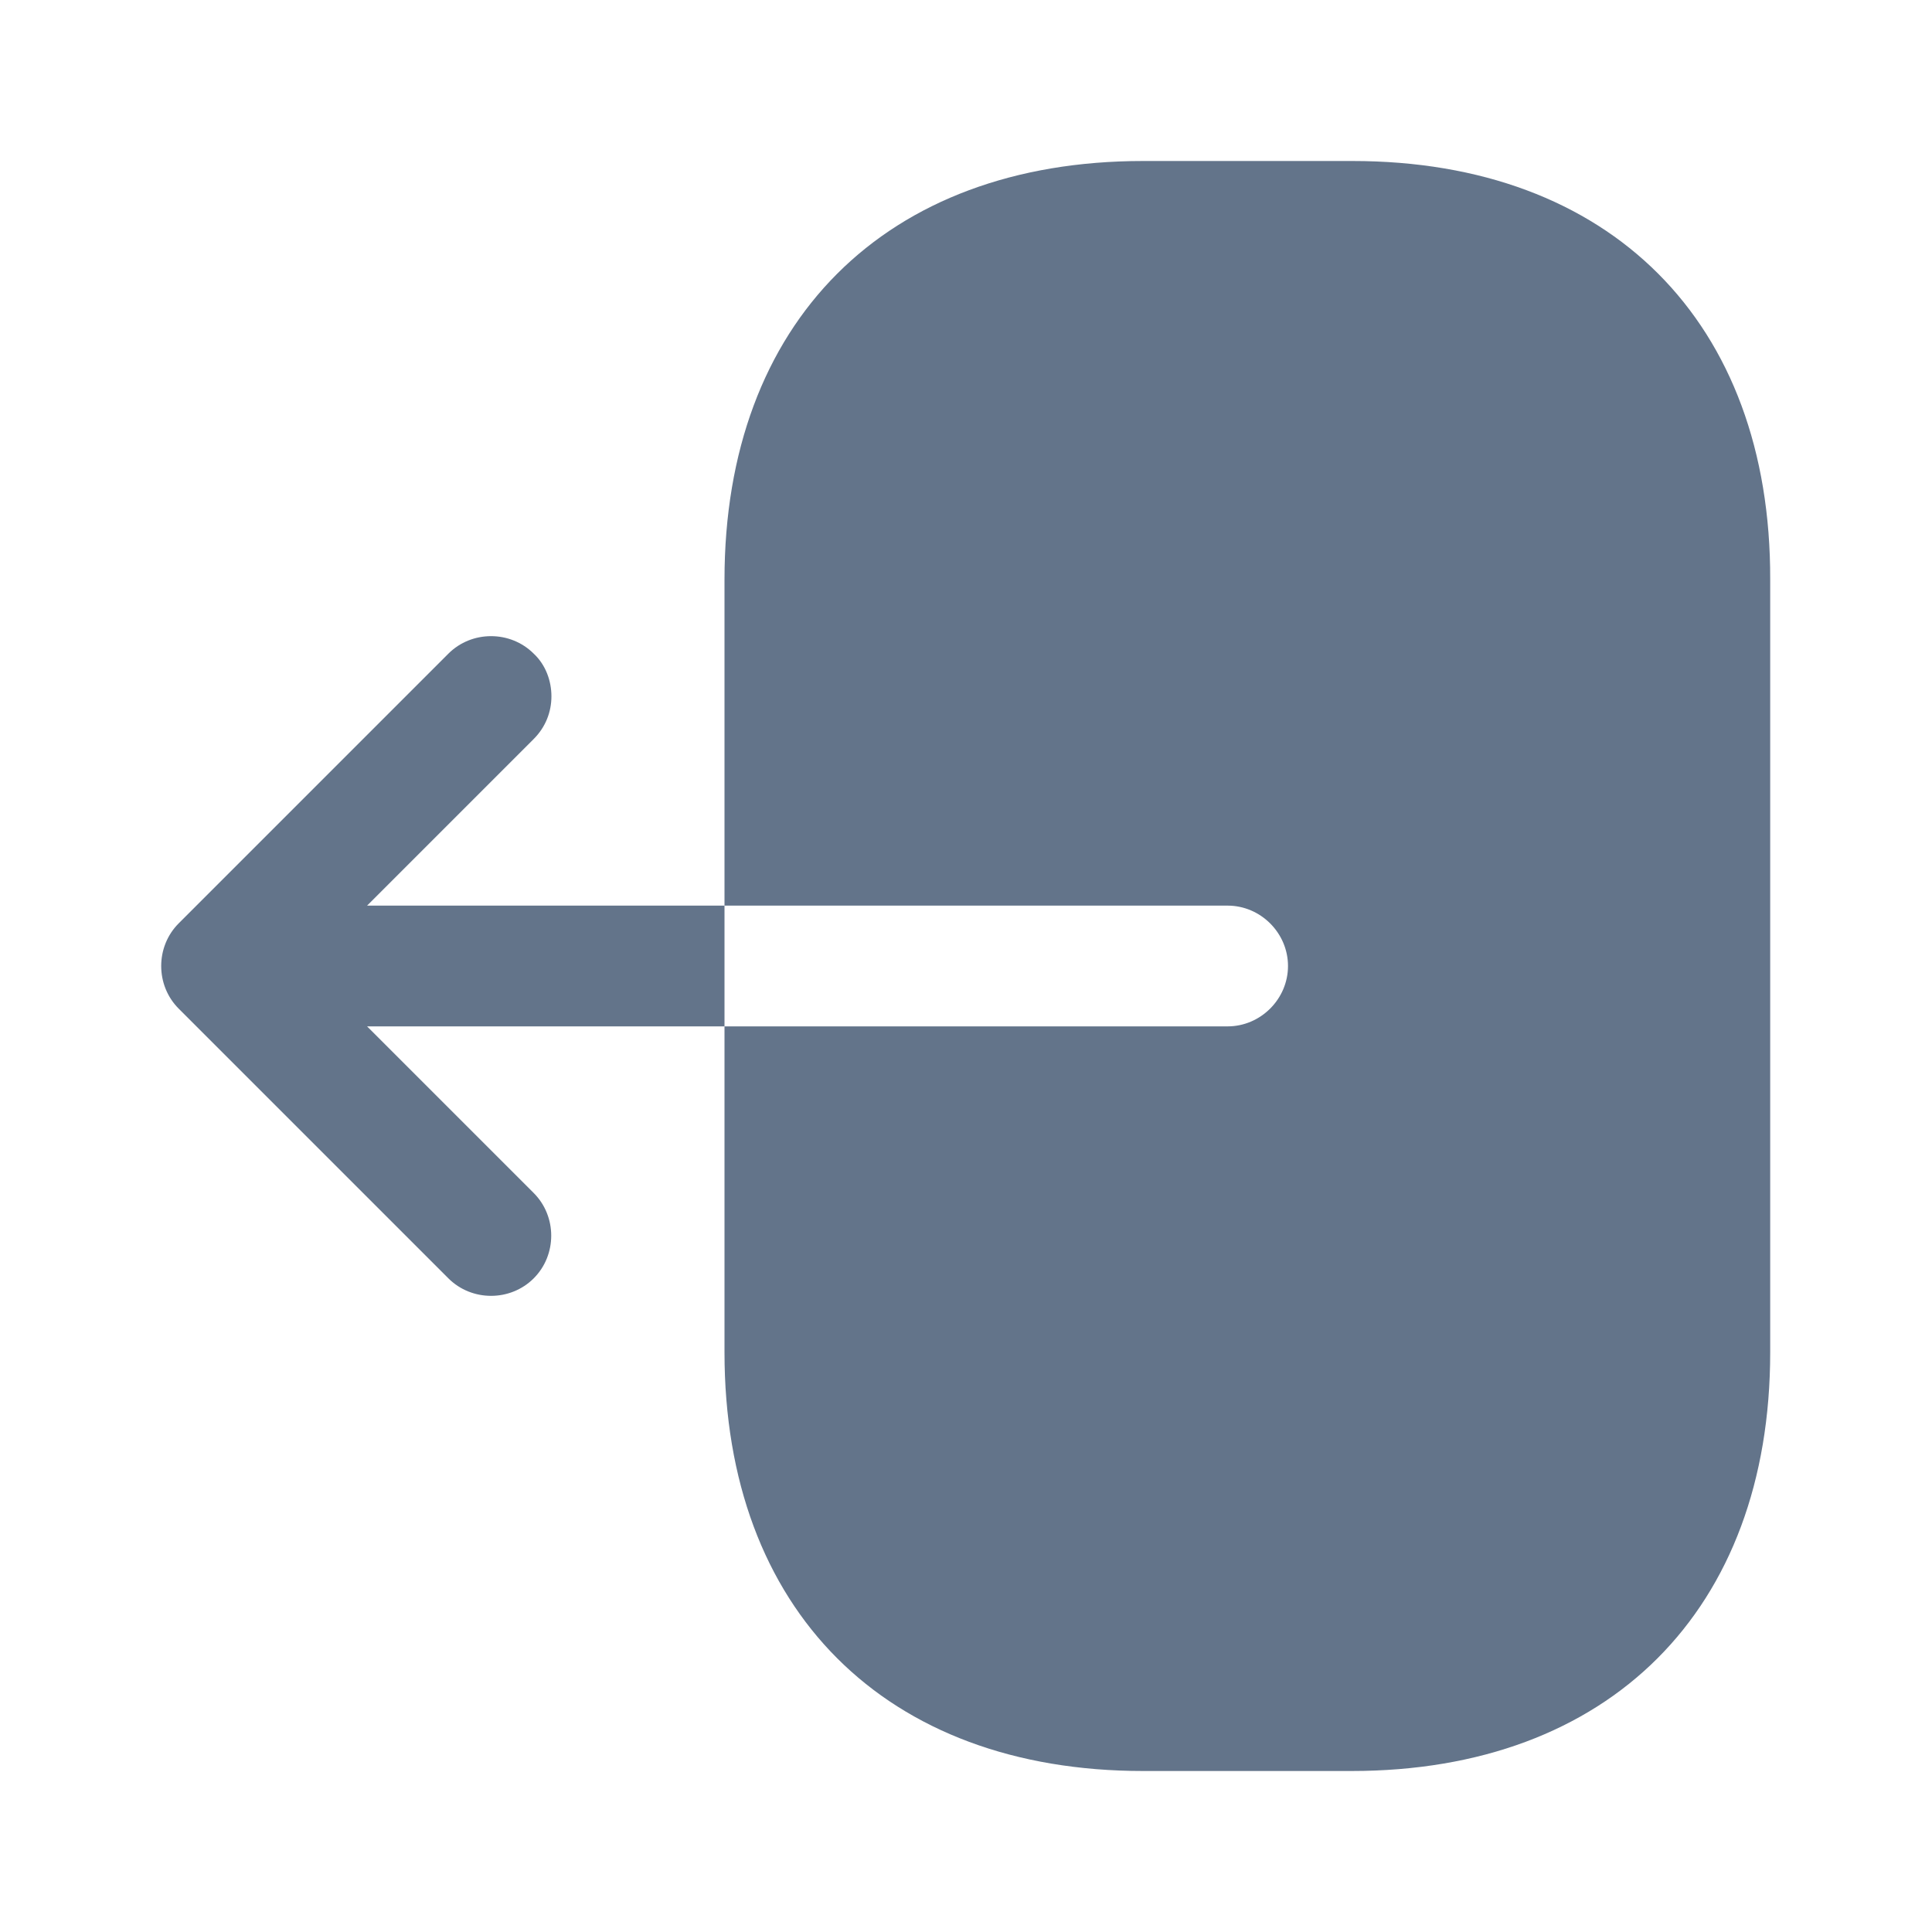
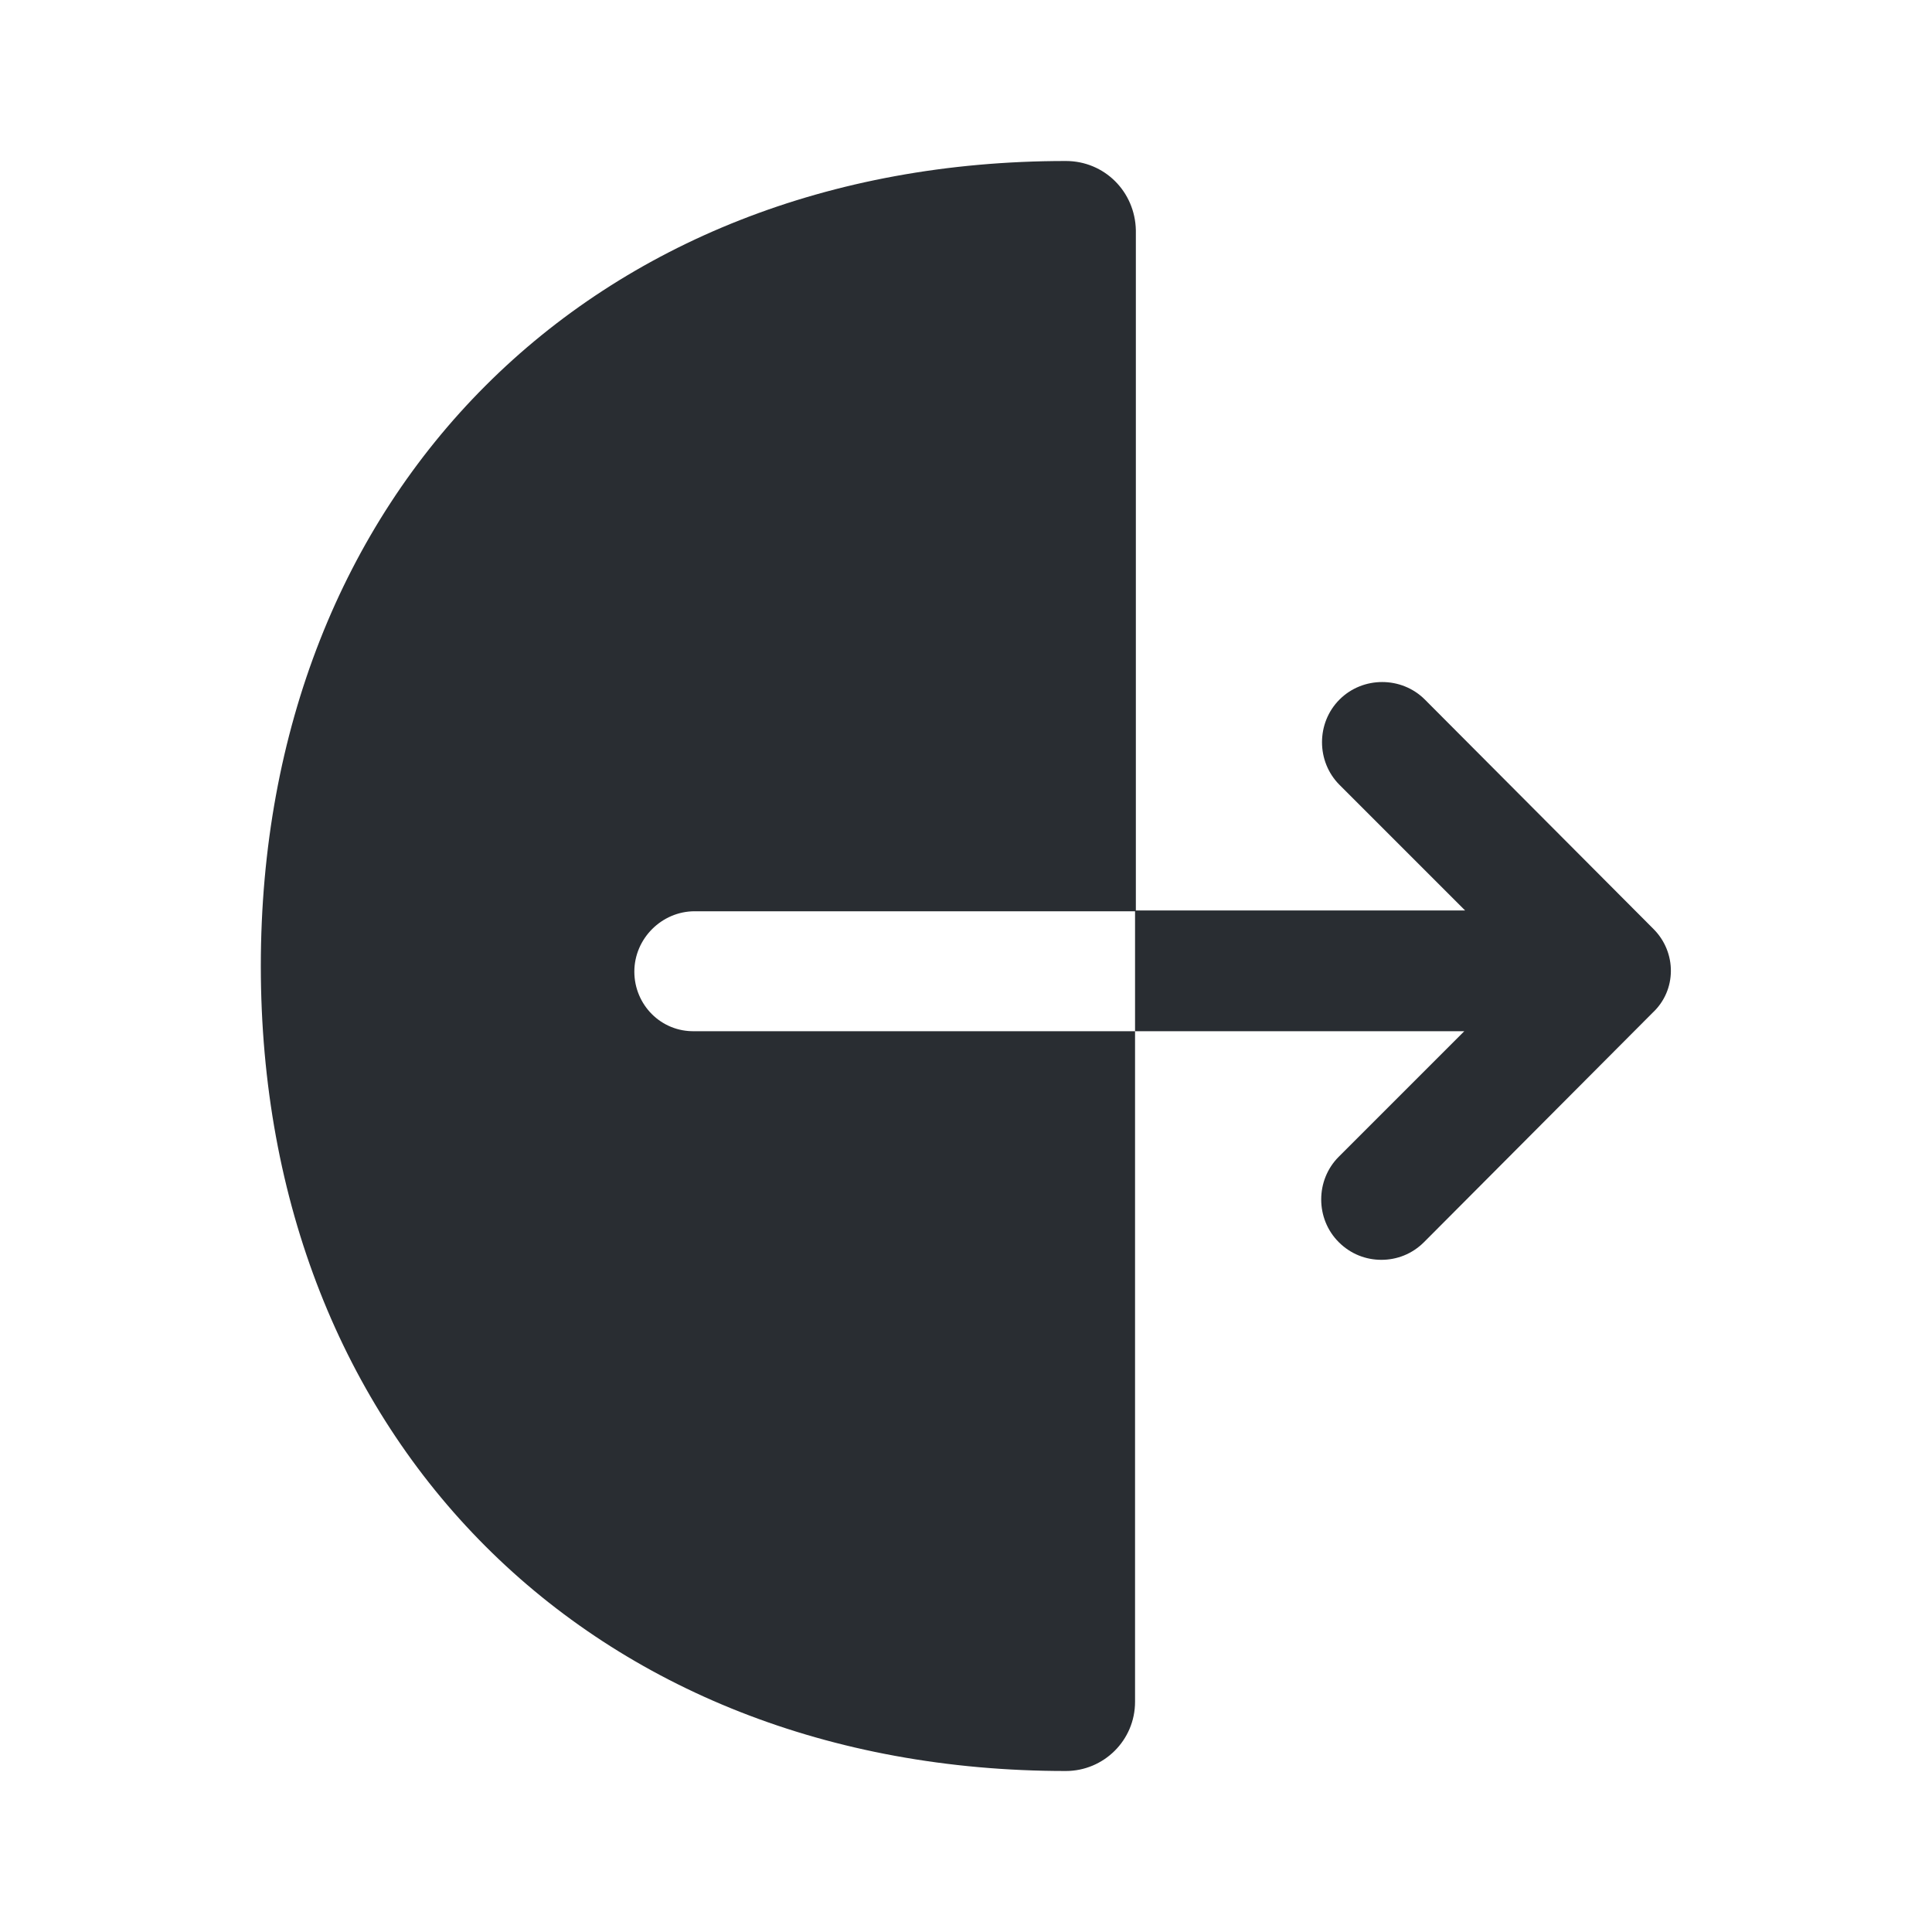
<svg xmlns="http://www.w3.org/2000/svg" width="24" height="24" viewBox="0 0 24 24" fill="none">
-   <path d="M16.8 2H14.2C11 2 9 4 9 7.2V11.25H15.25C15.66 11.25 16 11.59 16 12C16 12.41 15.66 12.75 15.25 12.75H9V16.8C9 20 11 22 14.2 22H16.79C19.99 22 21.99 20 21.99 16.8V7.2C22 4 20 2 16.8 2Z" fill="#63748A" />
-   <path d="M4.56 11.25L6.63 9.18C6.78 9.03 6.85 8.84 6.85 8.65C6.85 8.46 6.78 8.26 6.63 8.12C6.34 7.83 5.86 7.83 5.57 8.12L2.22 11.47C1.93 11.76 1.93 12.24 2.22 12.53L5.57 15.88C5.86 16.17 6.34 16.17 6.63 15.88C6.92 15.59 6.92 15.11 6.63 14.82L4.56 12.75H9V11.25H4.56Z" fill="#63748A" />
+   <path d="M7.88 12.07C7.88 11.66 8.22 11.32 8.63 11.32H14.11V2.86C14.1 2.38 13.72 2 13.24 2C7.35 2 3.24 6.11 3.24 12C3.24 17.89 7.35 22 13.24 22C13.71 22 14.1 21.62 14.1 21.14V12.81H8.63C8.21 12.82 7.88 12.48 7.88 12.07Z" fill="#292D32" />
+   <path d="M20.54 11.54L17.7 8.69C17.41 8.4 16.93 8.4 16.64 8.69C16.35 8.98 16.35 9.46 16.64 9.75L18.2 11.31H14.1V12.81H18.19L16.63 14.37C16.34 14.66 16.34 15.14 16.63 15.43C16.78 15.58 16.97 15.65 17.16 15.65C17.35 15.65 17.54 15.58 17.69 15.43L20.53 12.58C20.83 12.3 20.83 11.83 20.54 11.54Z" fill="#292D32" />
</svg>
